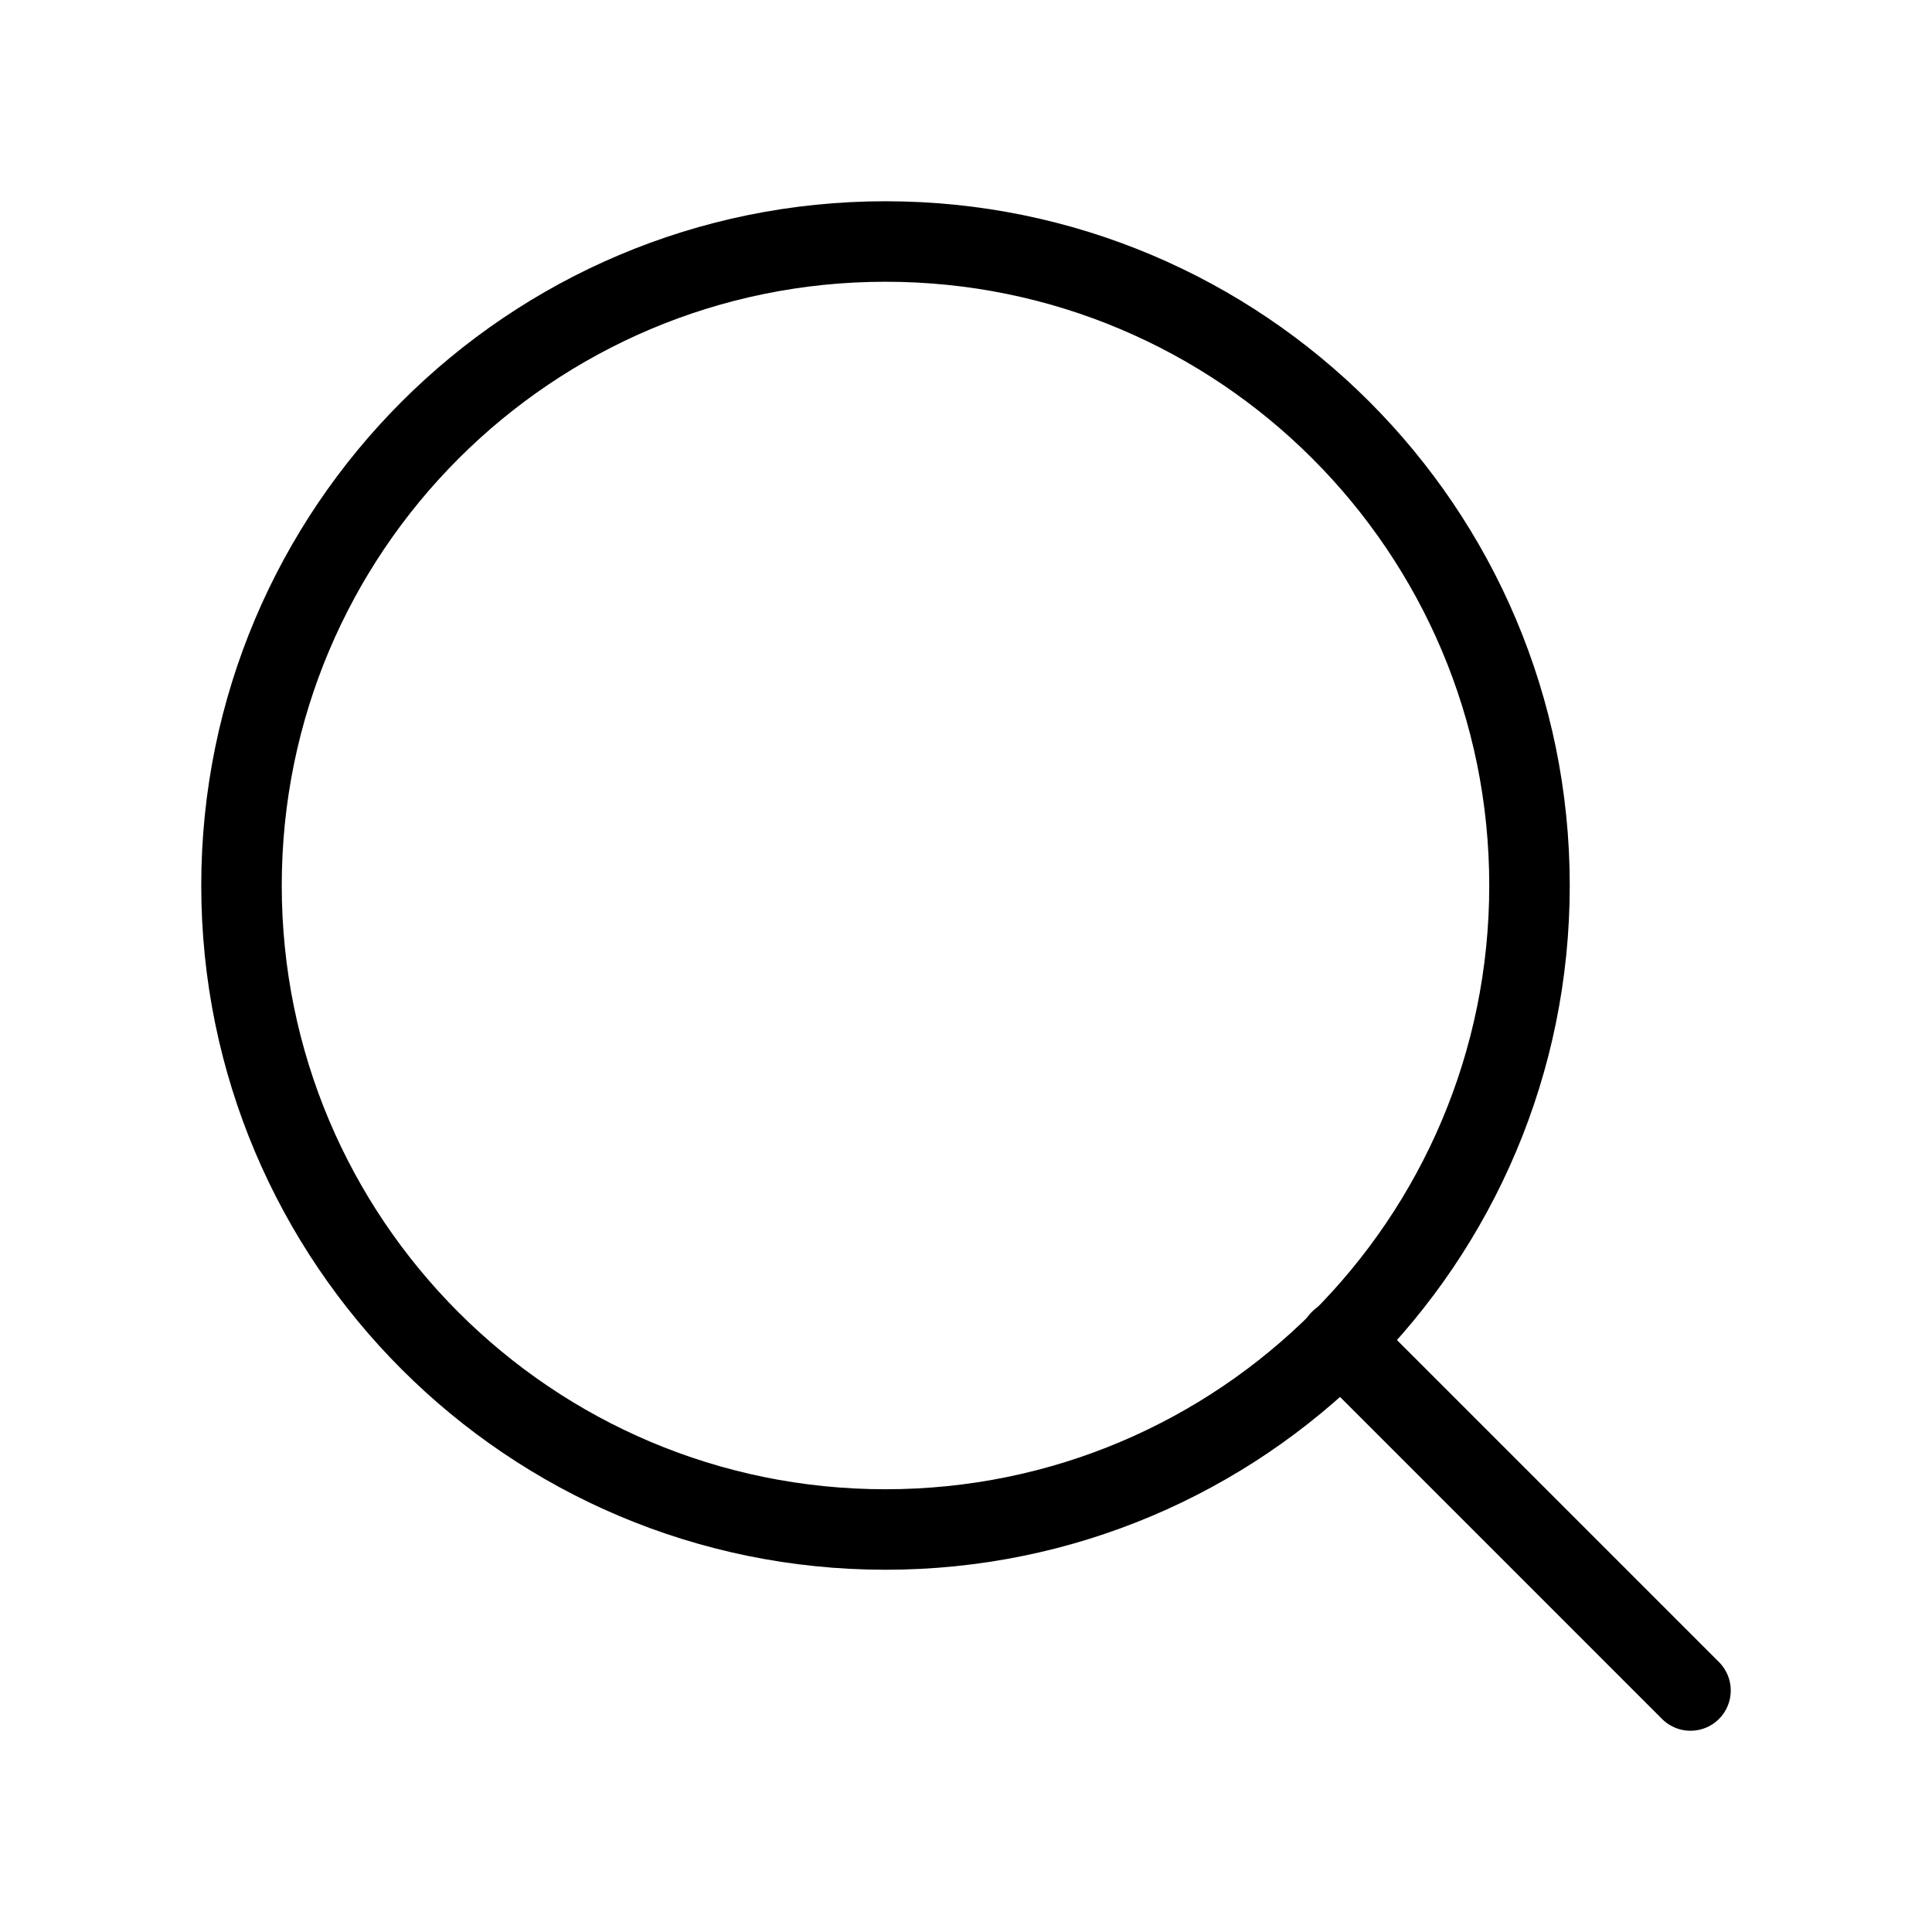
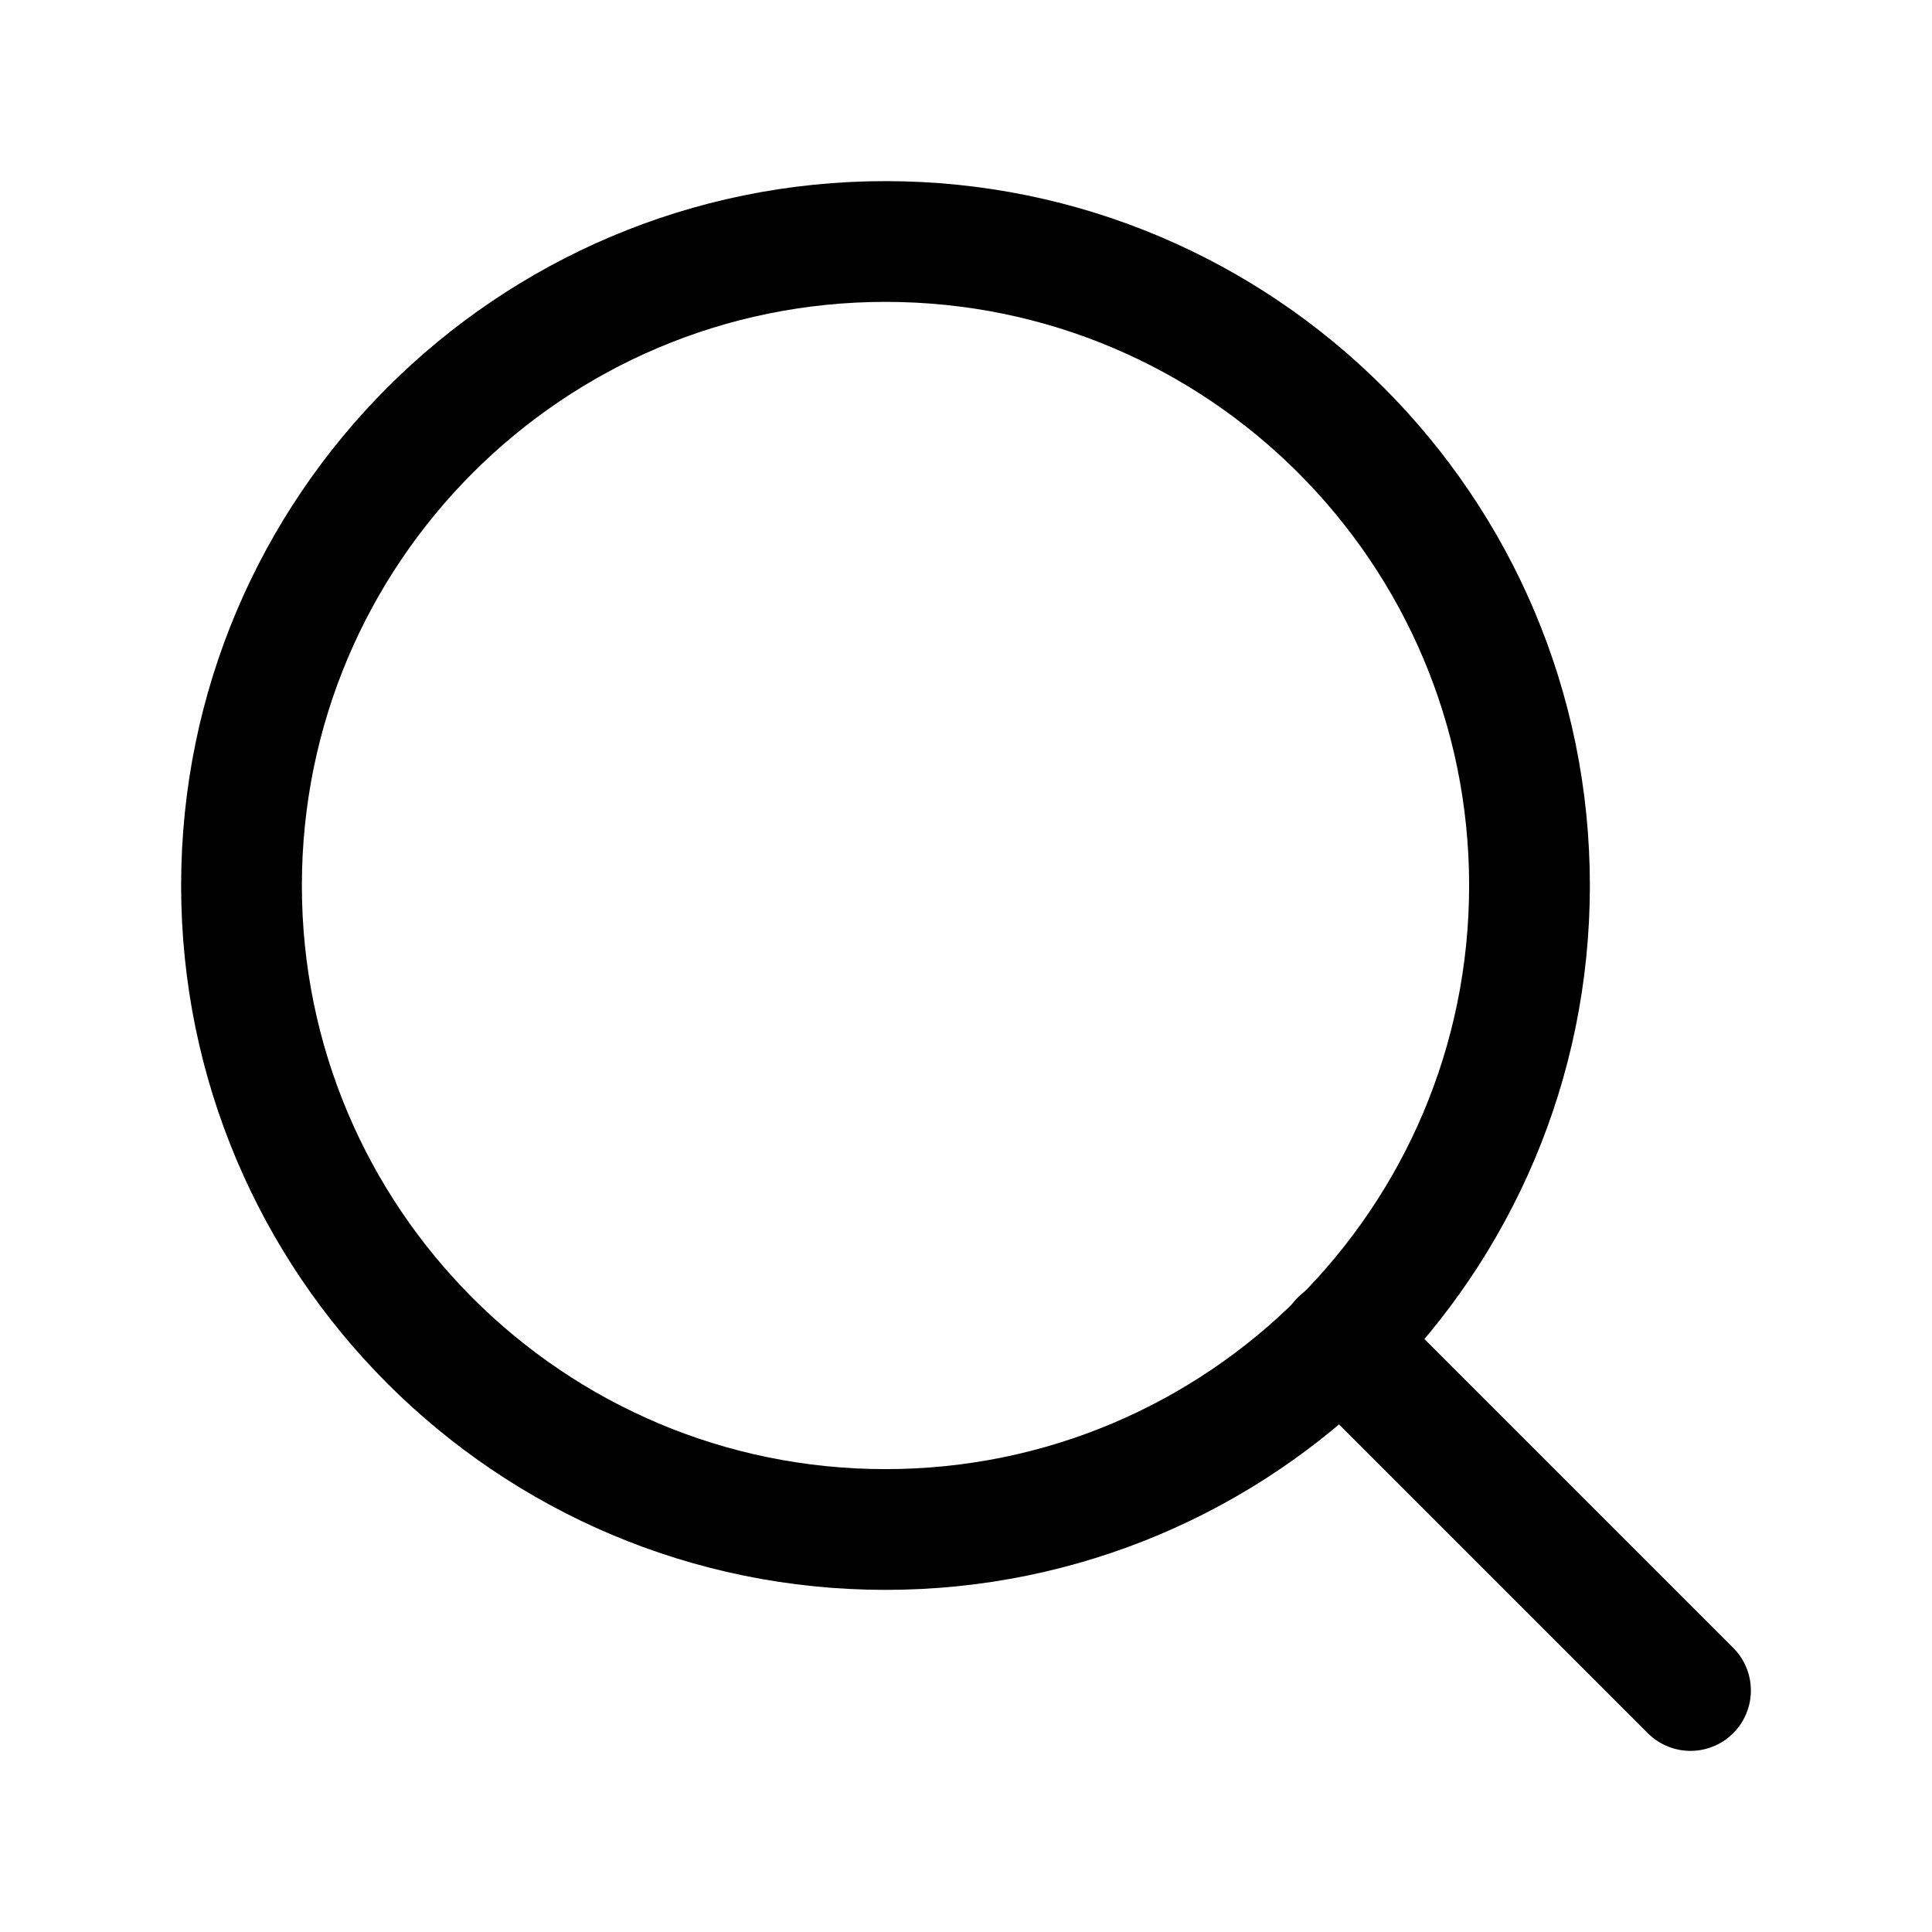
- <svg xmlns="http://www.w3.org/2000/svg" width="40" height="40" viewBox="0 0 24 24" fill="none" stroke="currentColor" stroke-width="1" stroke-linecap="round" stroke-linejoin="round" class="feather feather-search">
+ <svg xmlns="http://www.w3.org/2000/svg" width="24" height="24" viewBox="0 0 24 24" fill="none" stroke="currentColor" stroke-width="1.5" stroke-linecap="round" stroke-linejoin="round" class="feather feather-search">
  <circle cx="11" cy="11" r="8" />
  <line x1="21" y1="21" x2="16.65" y2="16.65" />
</svg>
